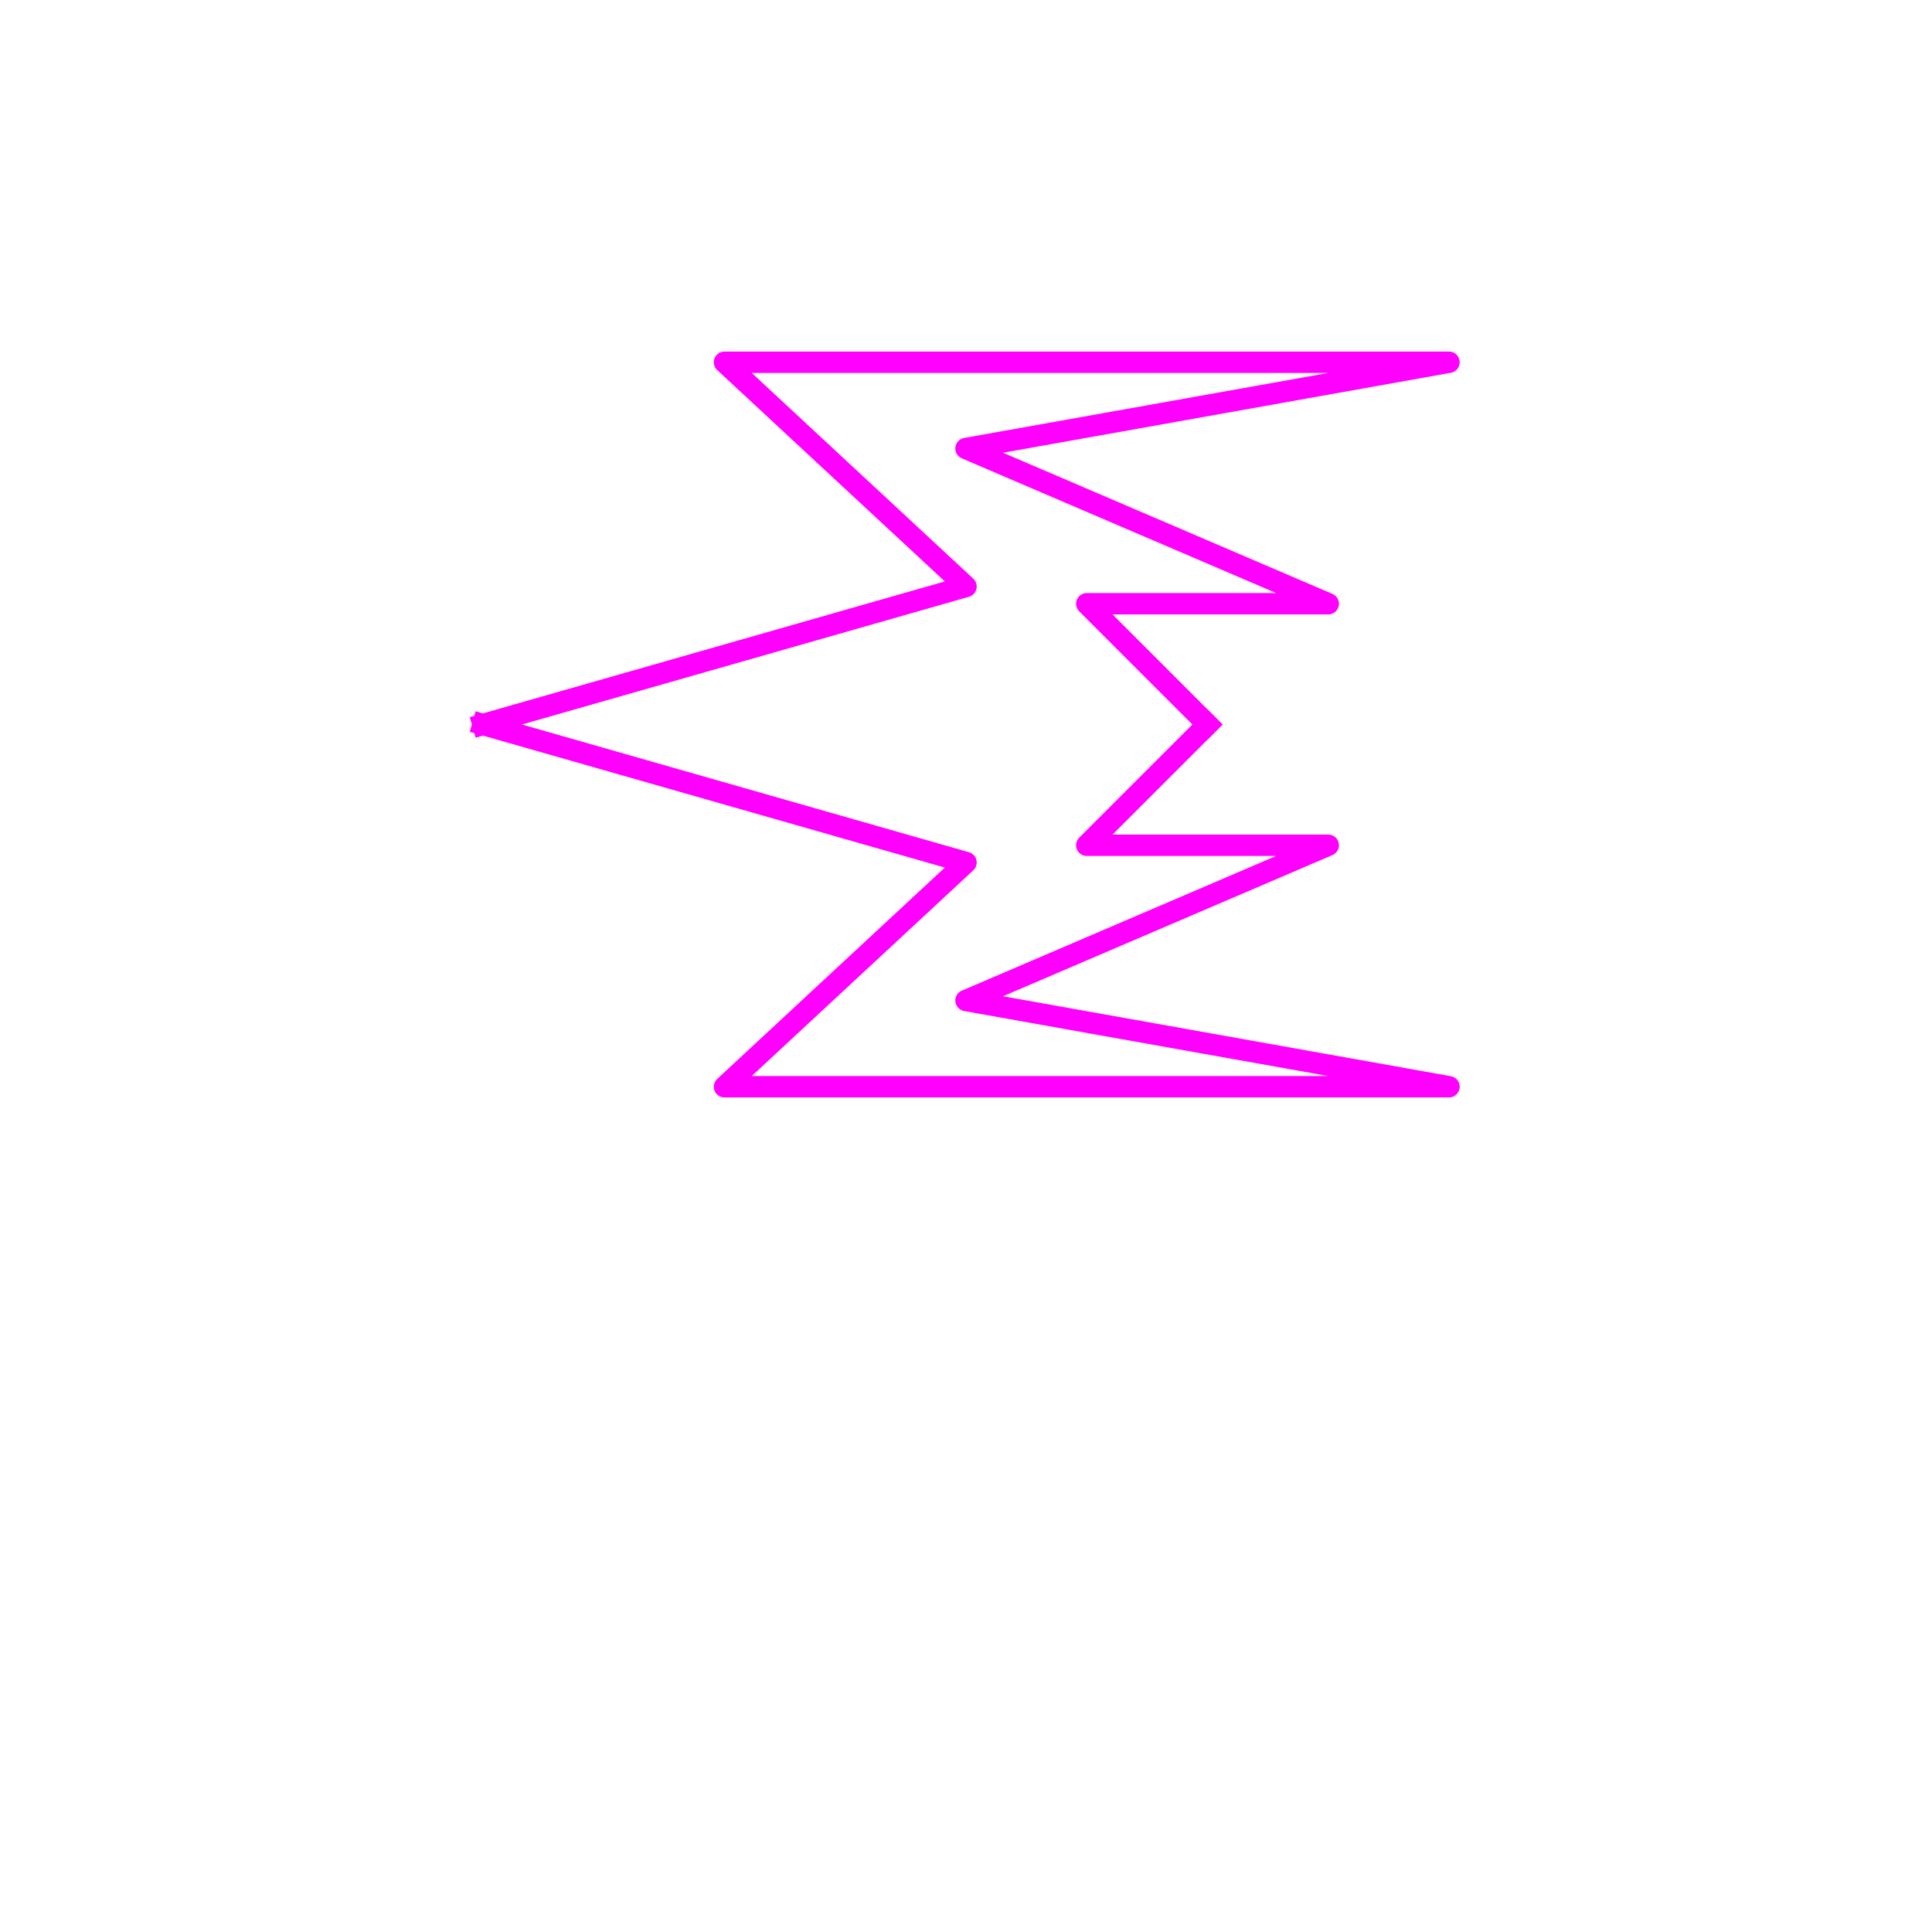
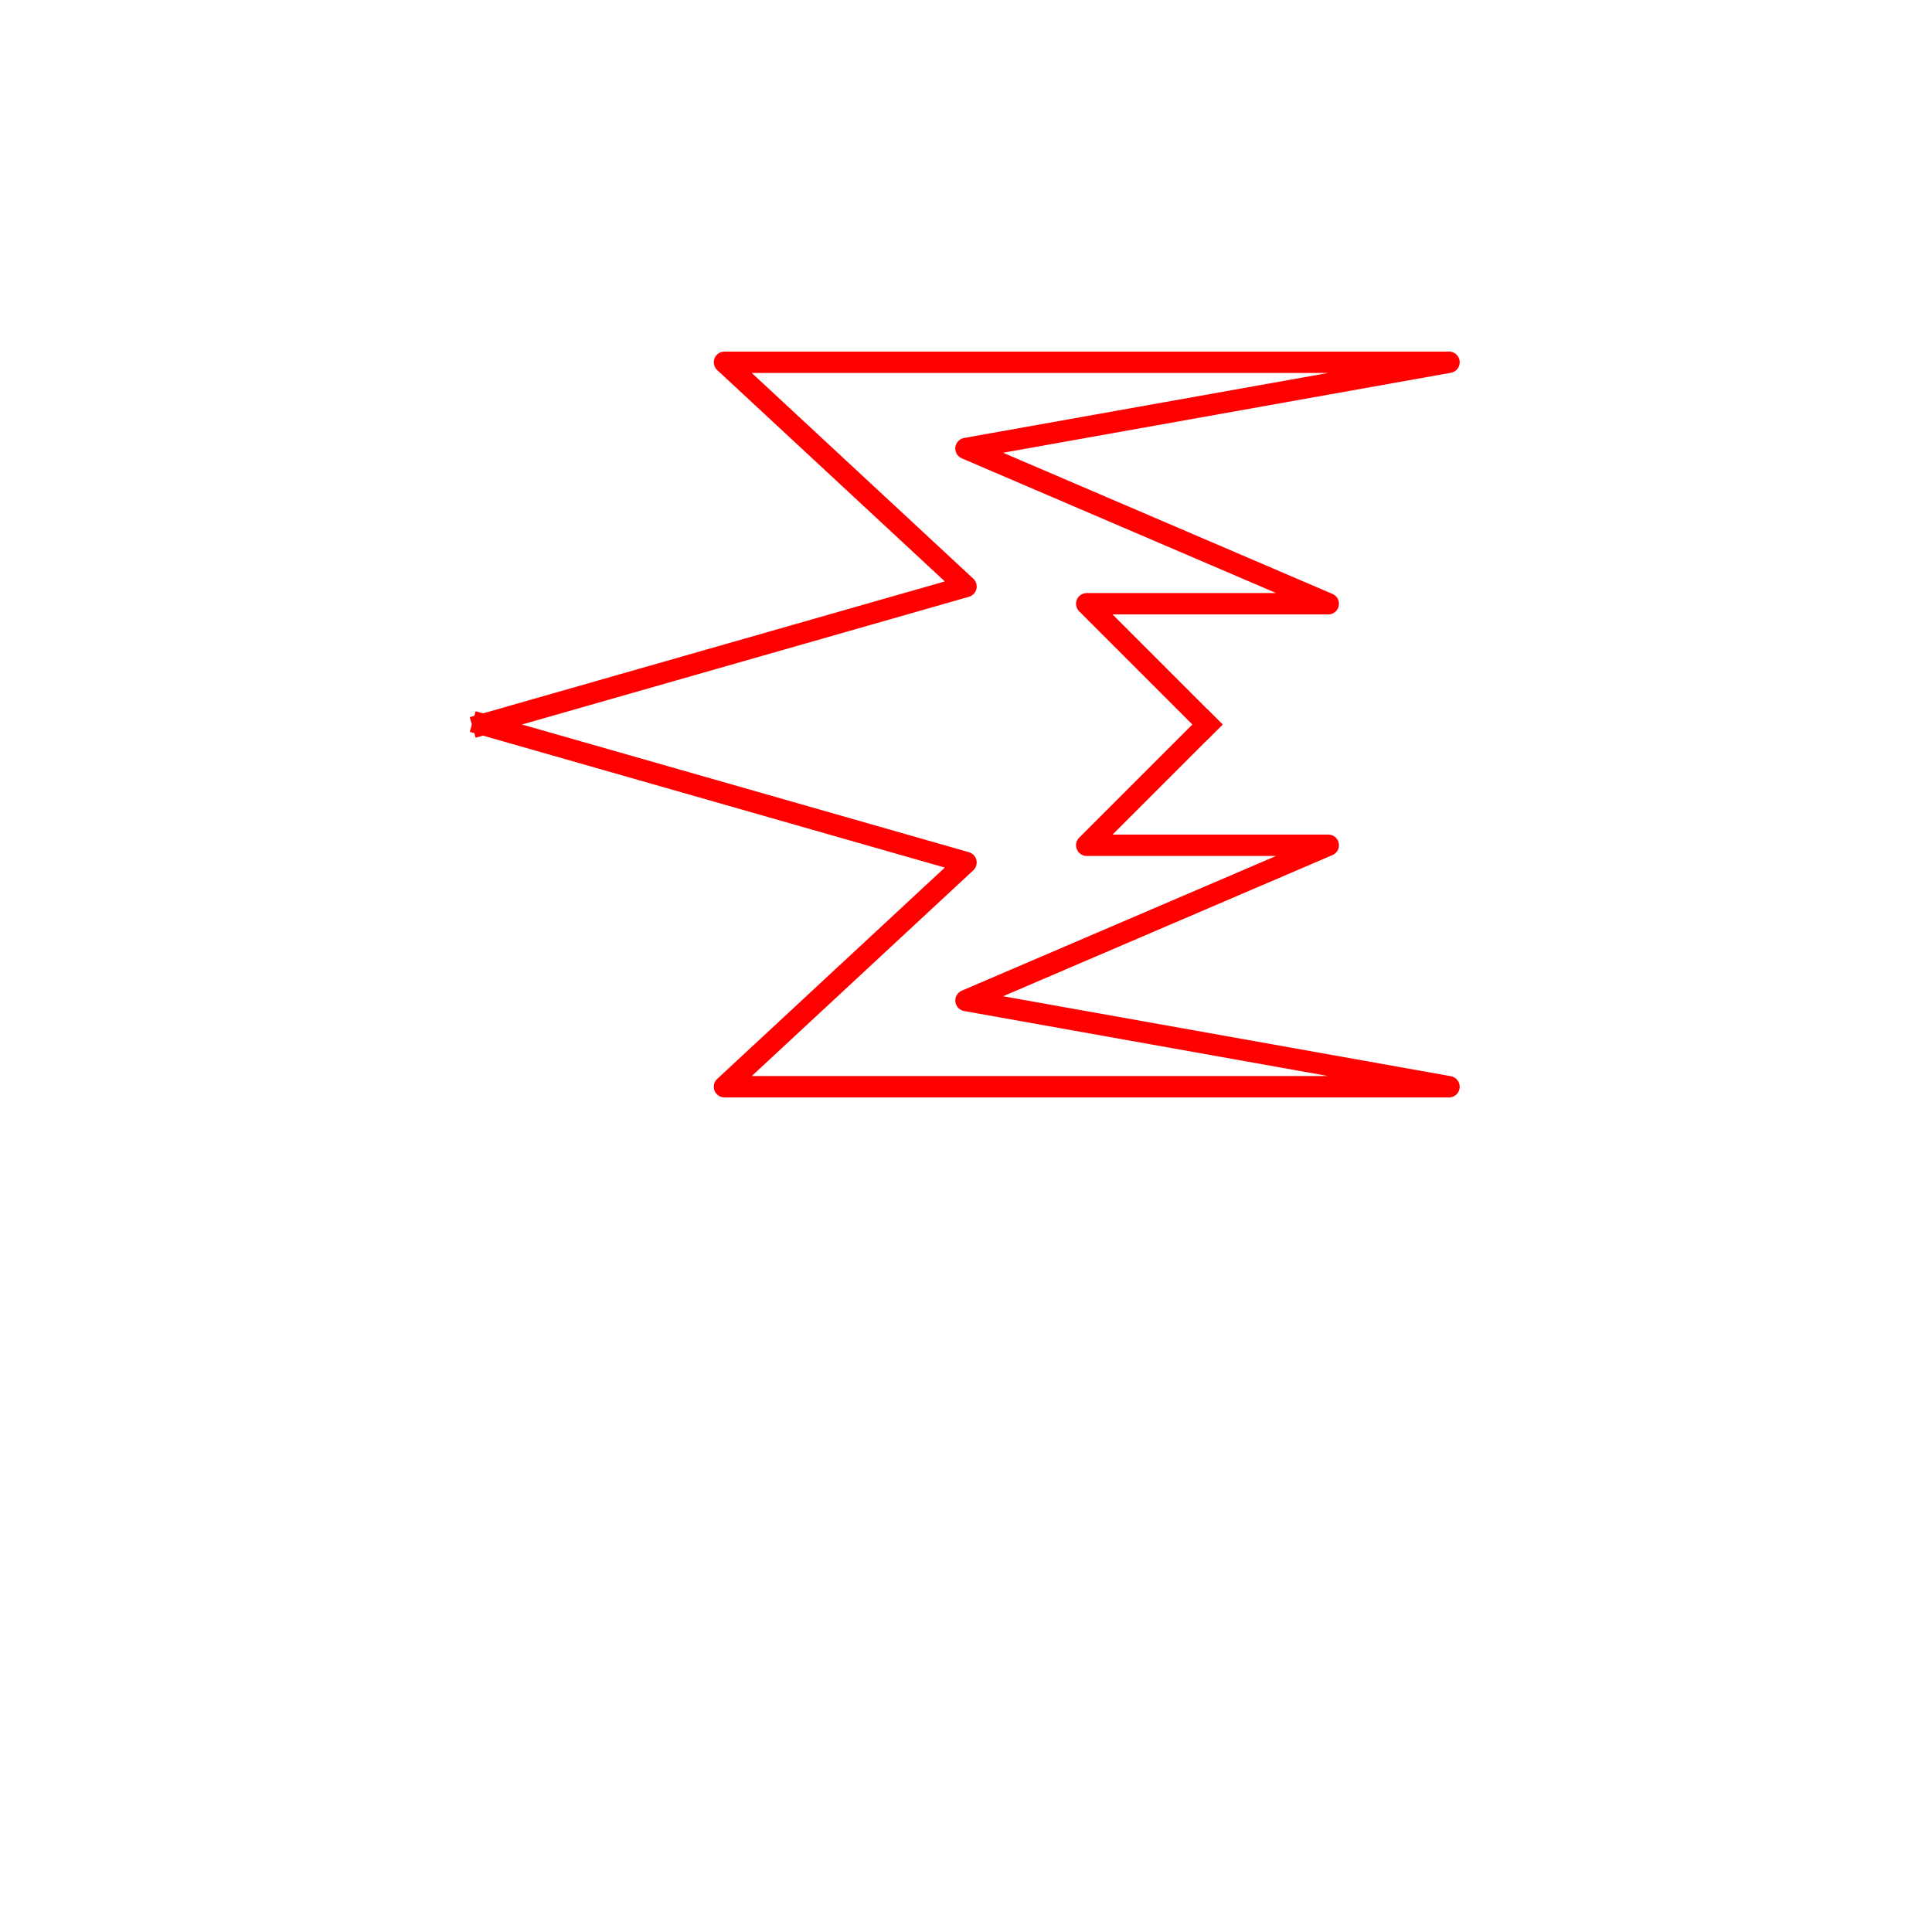
<svg xmlns="http://www.w3.org/2000/svg" xmlns:xlink="http://www.w3.org/1999/xlink" width="1024" height="1024" viewBox="0 0 1024 1024" id="svg2" version="1.1">
  <defs id="defs4" />
  <g id="layer1" transform="translate(0,-28.36216)">
-     <g id="g4150" transform="matrix(0,1,-1,0,924.3622,-99.63784)">
-       <path id="path4144" d="m 512,284.362 -64,64 0,-128 L 365.714,412.362 320,156.362 l 0,384 L 438.857,412.362 512,668.362" style="fill:none;fill-rule:evenodd;stroke:#ff00ff;stroke-width:11.339;stroke-linecap:square;stroke-linejoin:round;stroke-miterlimit:4;stroke-dasharray:none;stroke-opacity:1" />
-       <use style="stroke:#ff00ff;stroke-linecap:square;stroke-opacity:1" height="100%" width="100%" transform="matrix(-1,0,0,1,1024,0)" id="use4146" xlink:href="#path4144" y="0" x="0" />
+     <g id="g4139">
+       <path id="path4144" d="m 640,412.362 -64,-64 128,0 L 512,266.076 768,220.362 l -384,0 L 512,339.219 256,412.362" style="fill:none;fill-rule:evenodd;stroke:#ff0000;stroke-width:11.339;stroke-linecap:square;stroke-linejoin:round;stroke-miterlimit:4;stroke-dasharray:none;stroke-opacity:1" />
+       <use style="stroke:#ff00ff;stroke-linecap:square;stroke-opacity:1" height="100%" width="100%" transform="matrix(1,0,0,-1,0,824.7243)" id="use4146" xlink:href="#path4144" y="0" x="0" />
    </g>
  </g>
</svg>
